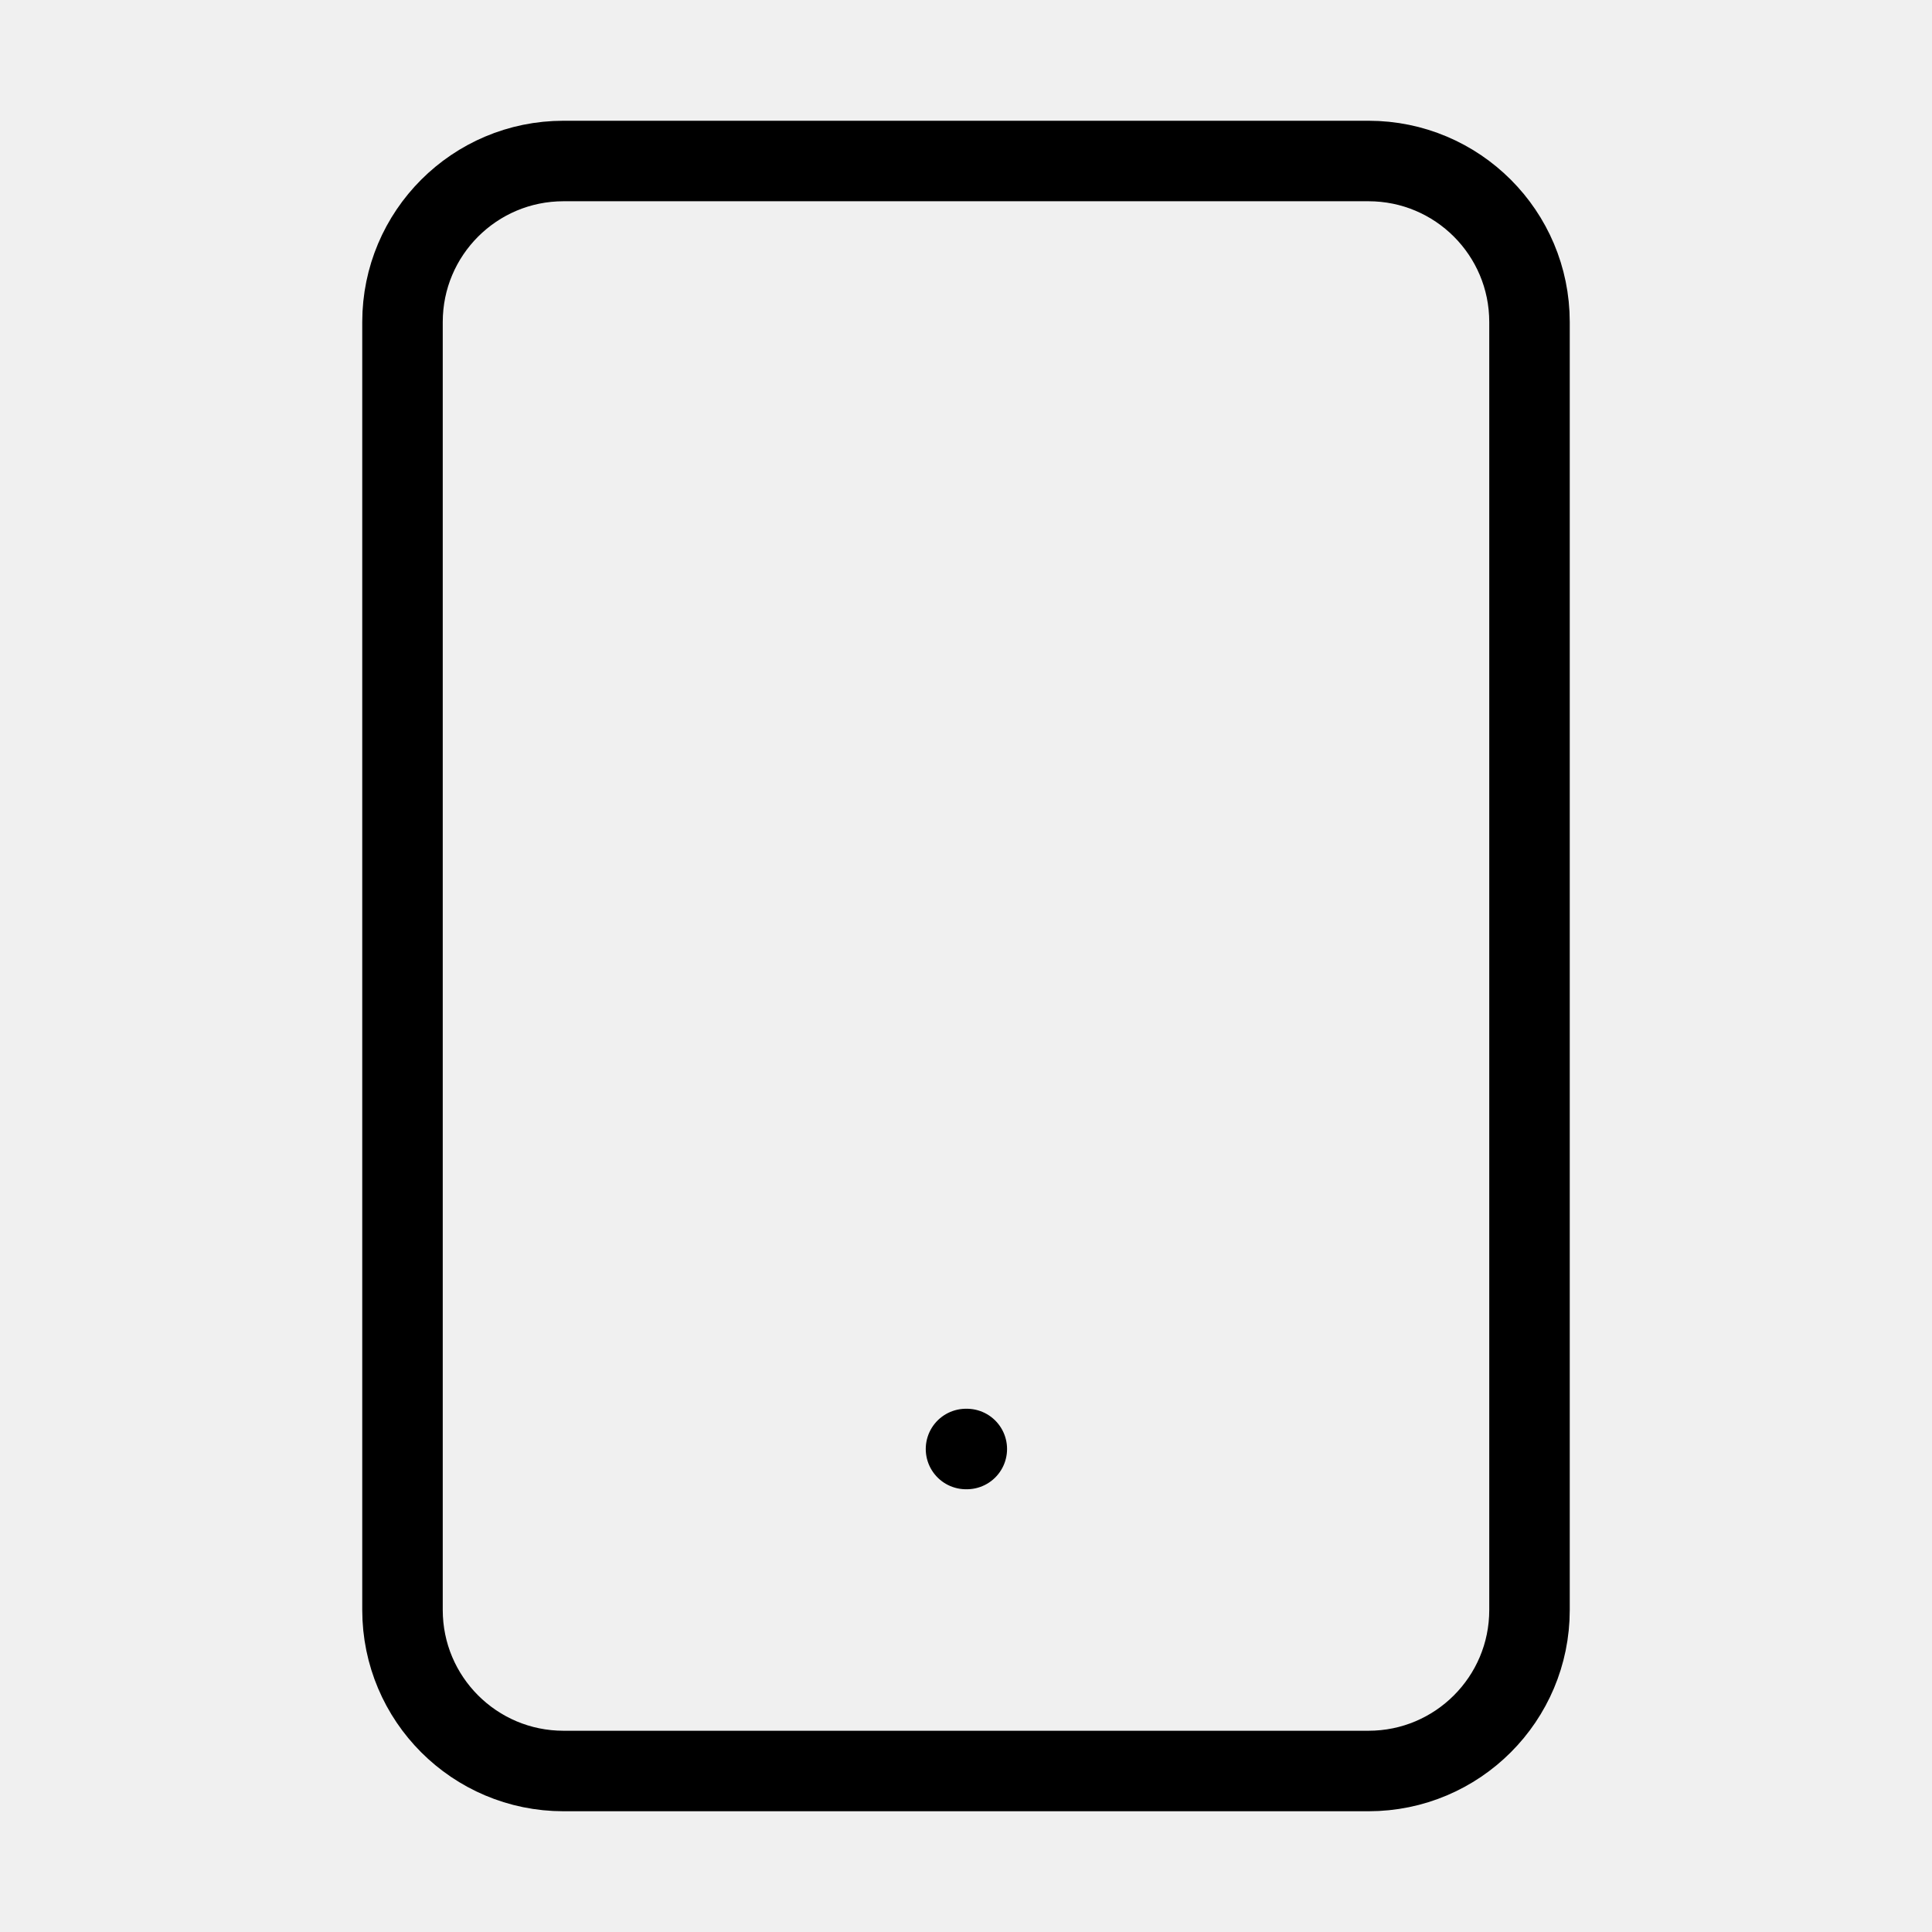
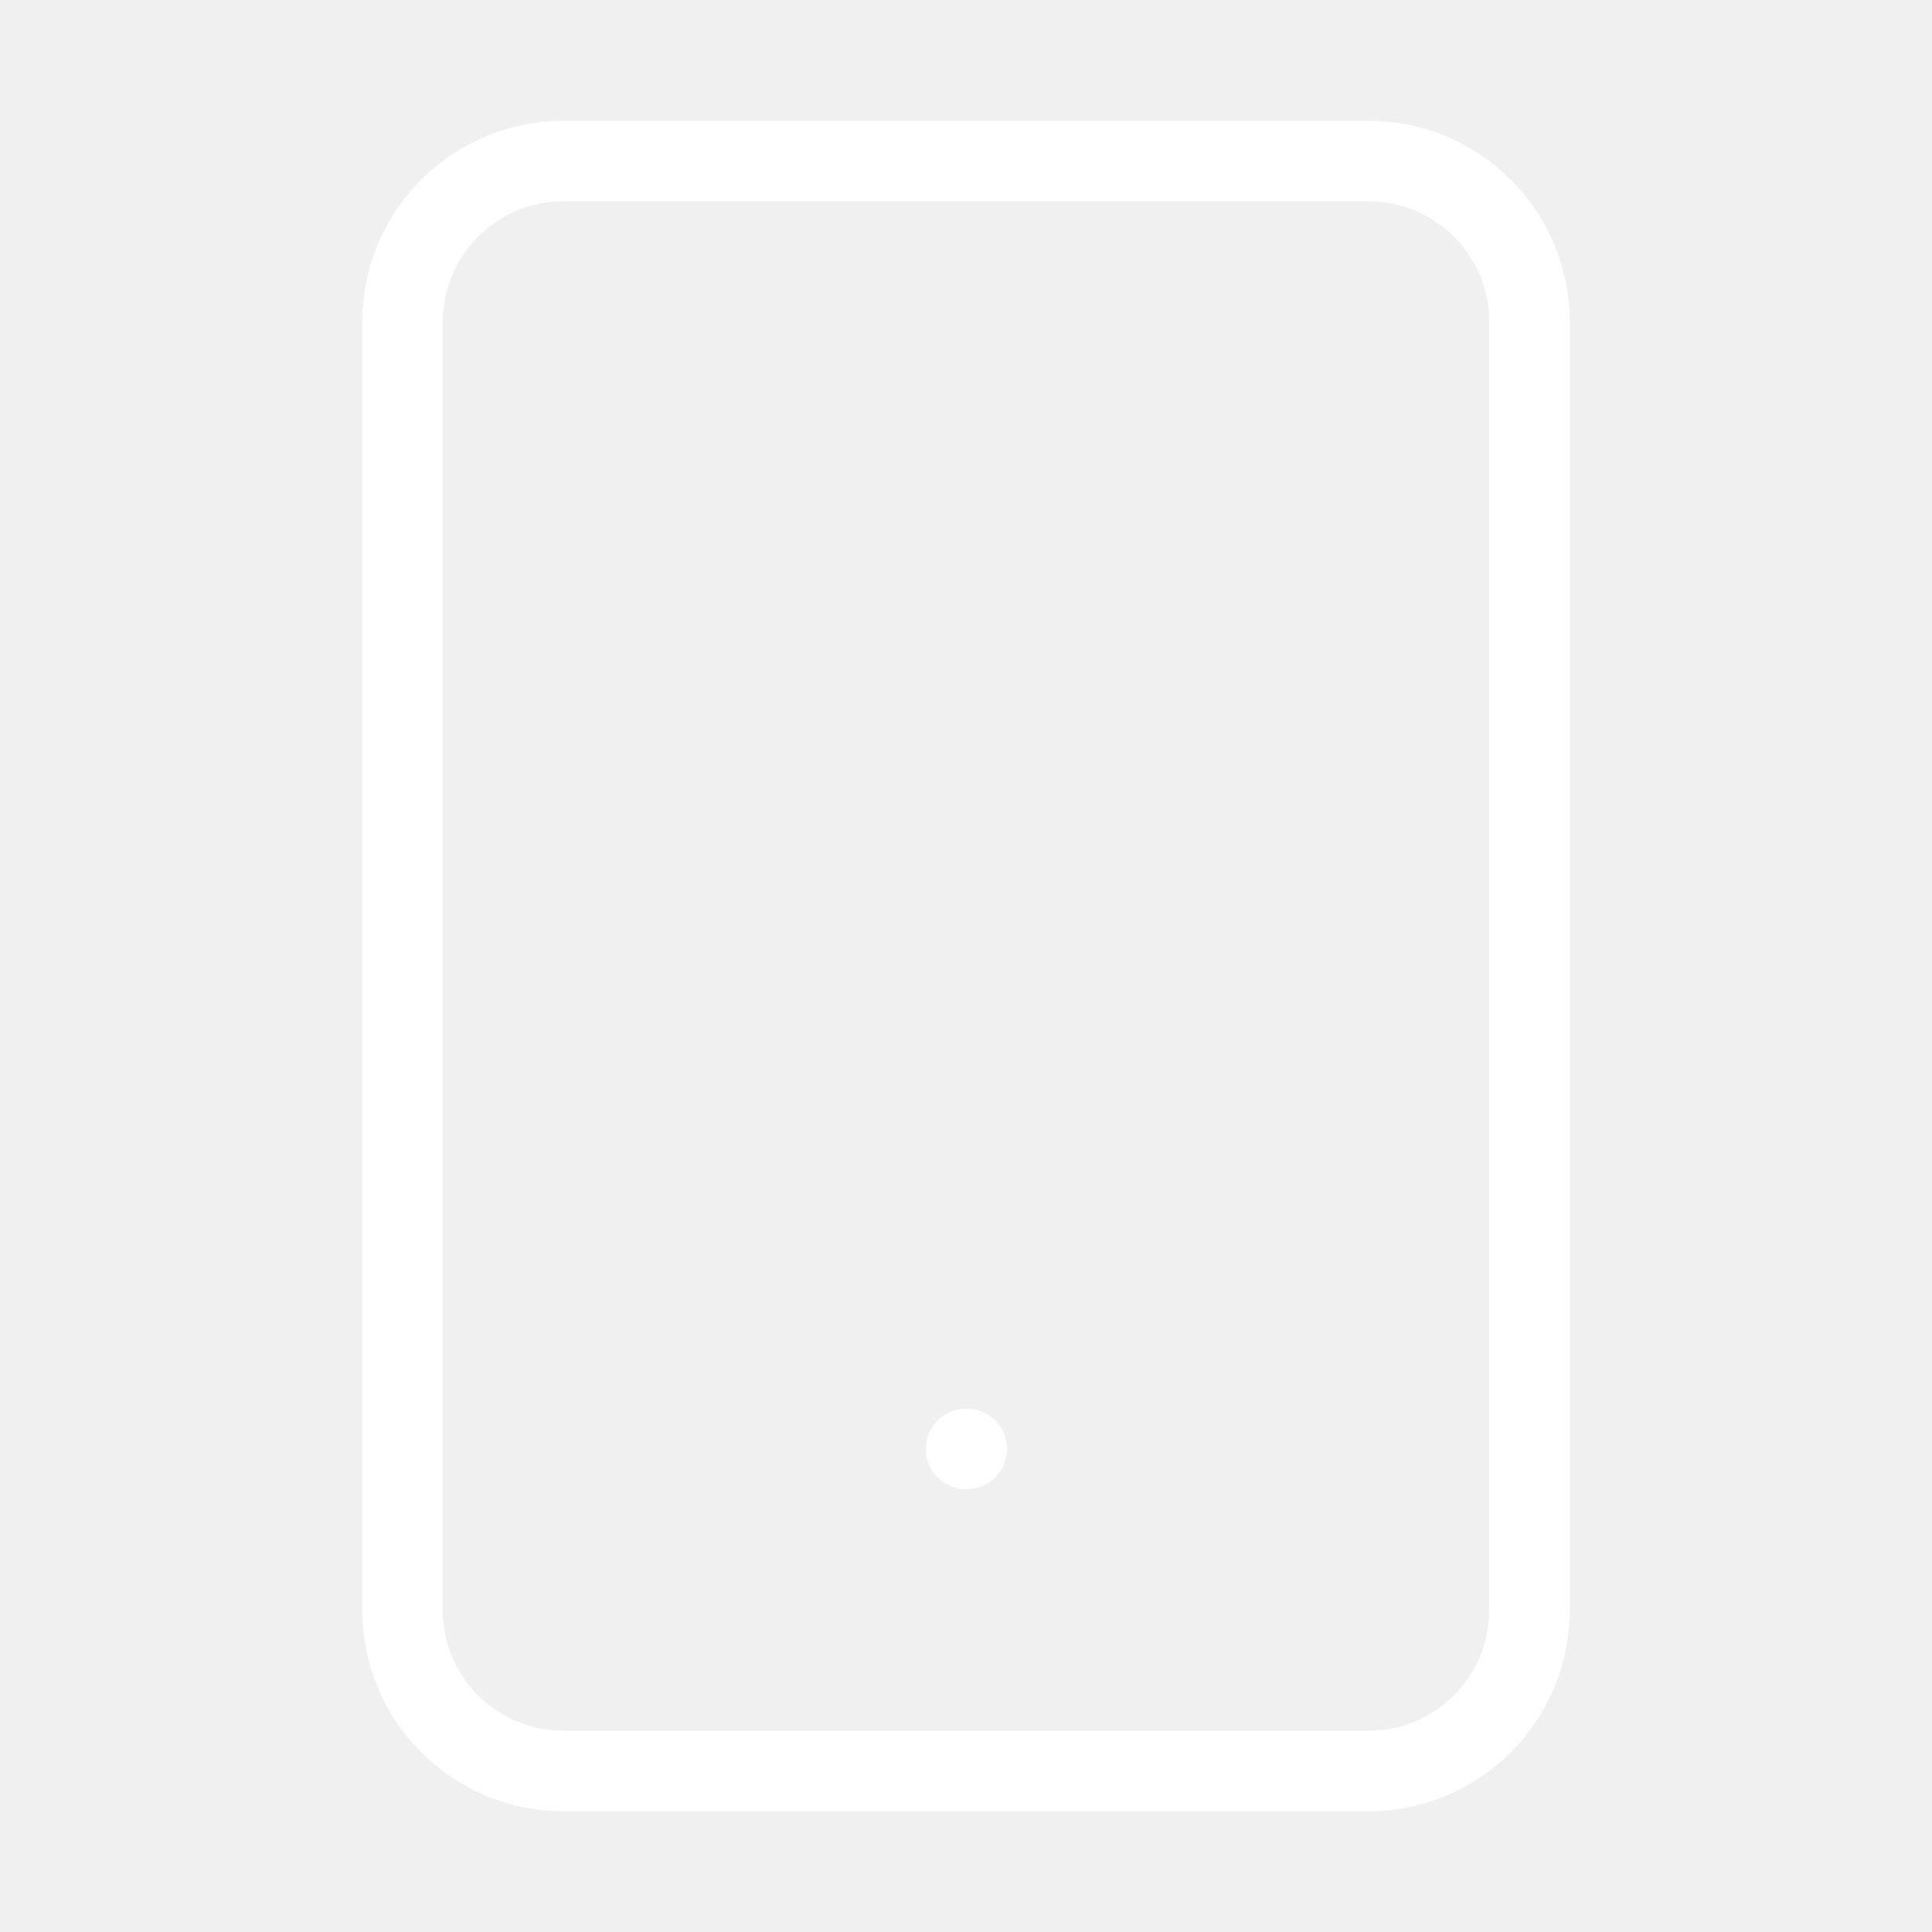
- <svg xmlns="http://www.w3.org/2000/svg" width="24" height="24" viewBox="0 0 24 24" fill="none" stroke="currentColor" stroke-width="1" stroke-linecap="round" stroke-linejoin="round" class="feather feather-smartphone">
+ <svg xmlns="http://www.w3.org/2000/svg" width="24" height="24" viewBox="0 0 24 24" fill="none" stroke="white" stroke-width="1" stroke-linecap="round" stroke-linejoin="round" class="feather feather-smartphone">
  <rect x="5" y="2" width="14" height="20" rx="2" ry="2" />
  <line x1="12" y1="18" x2="12.01" y2="18" />
</svg>
